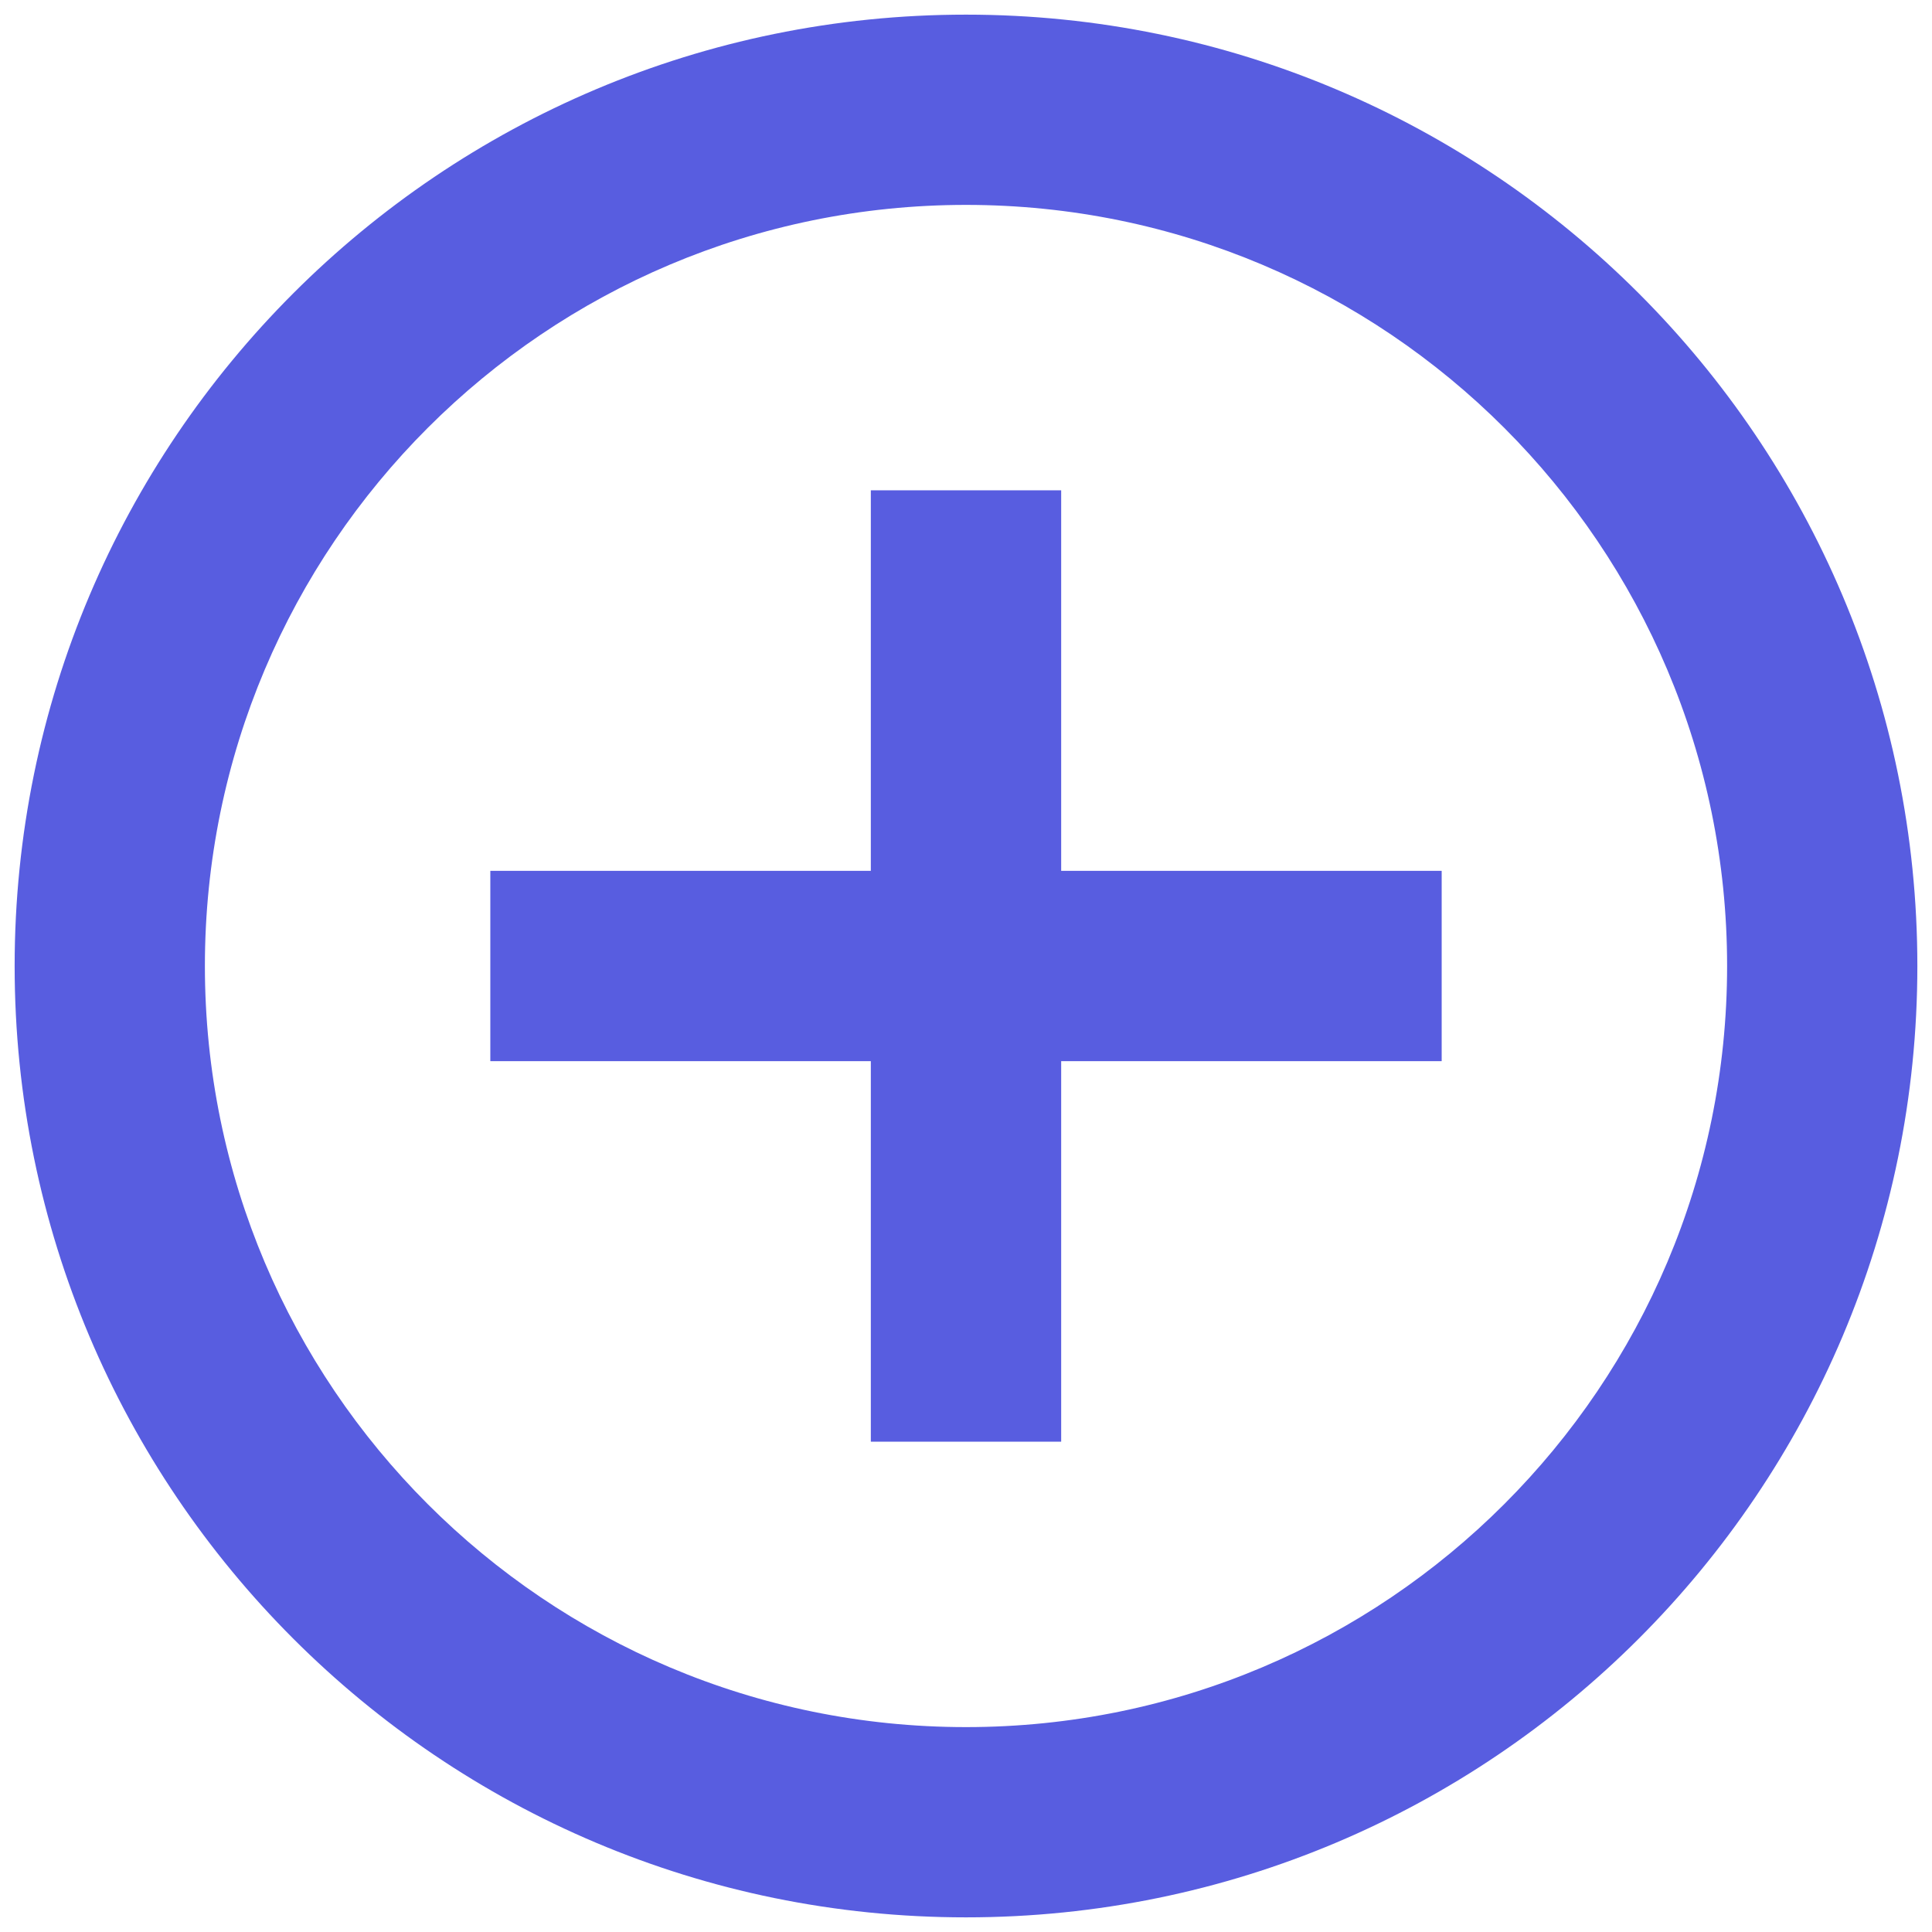
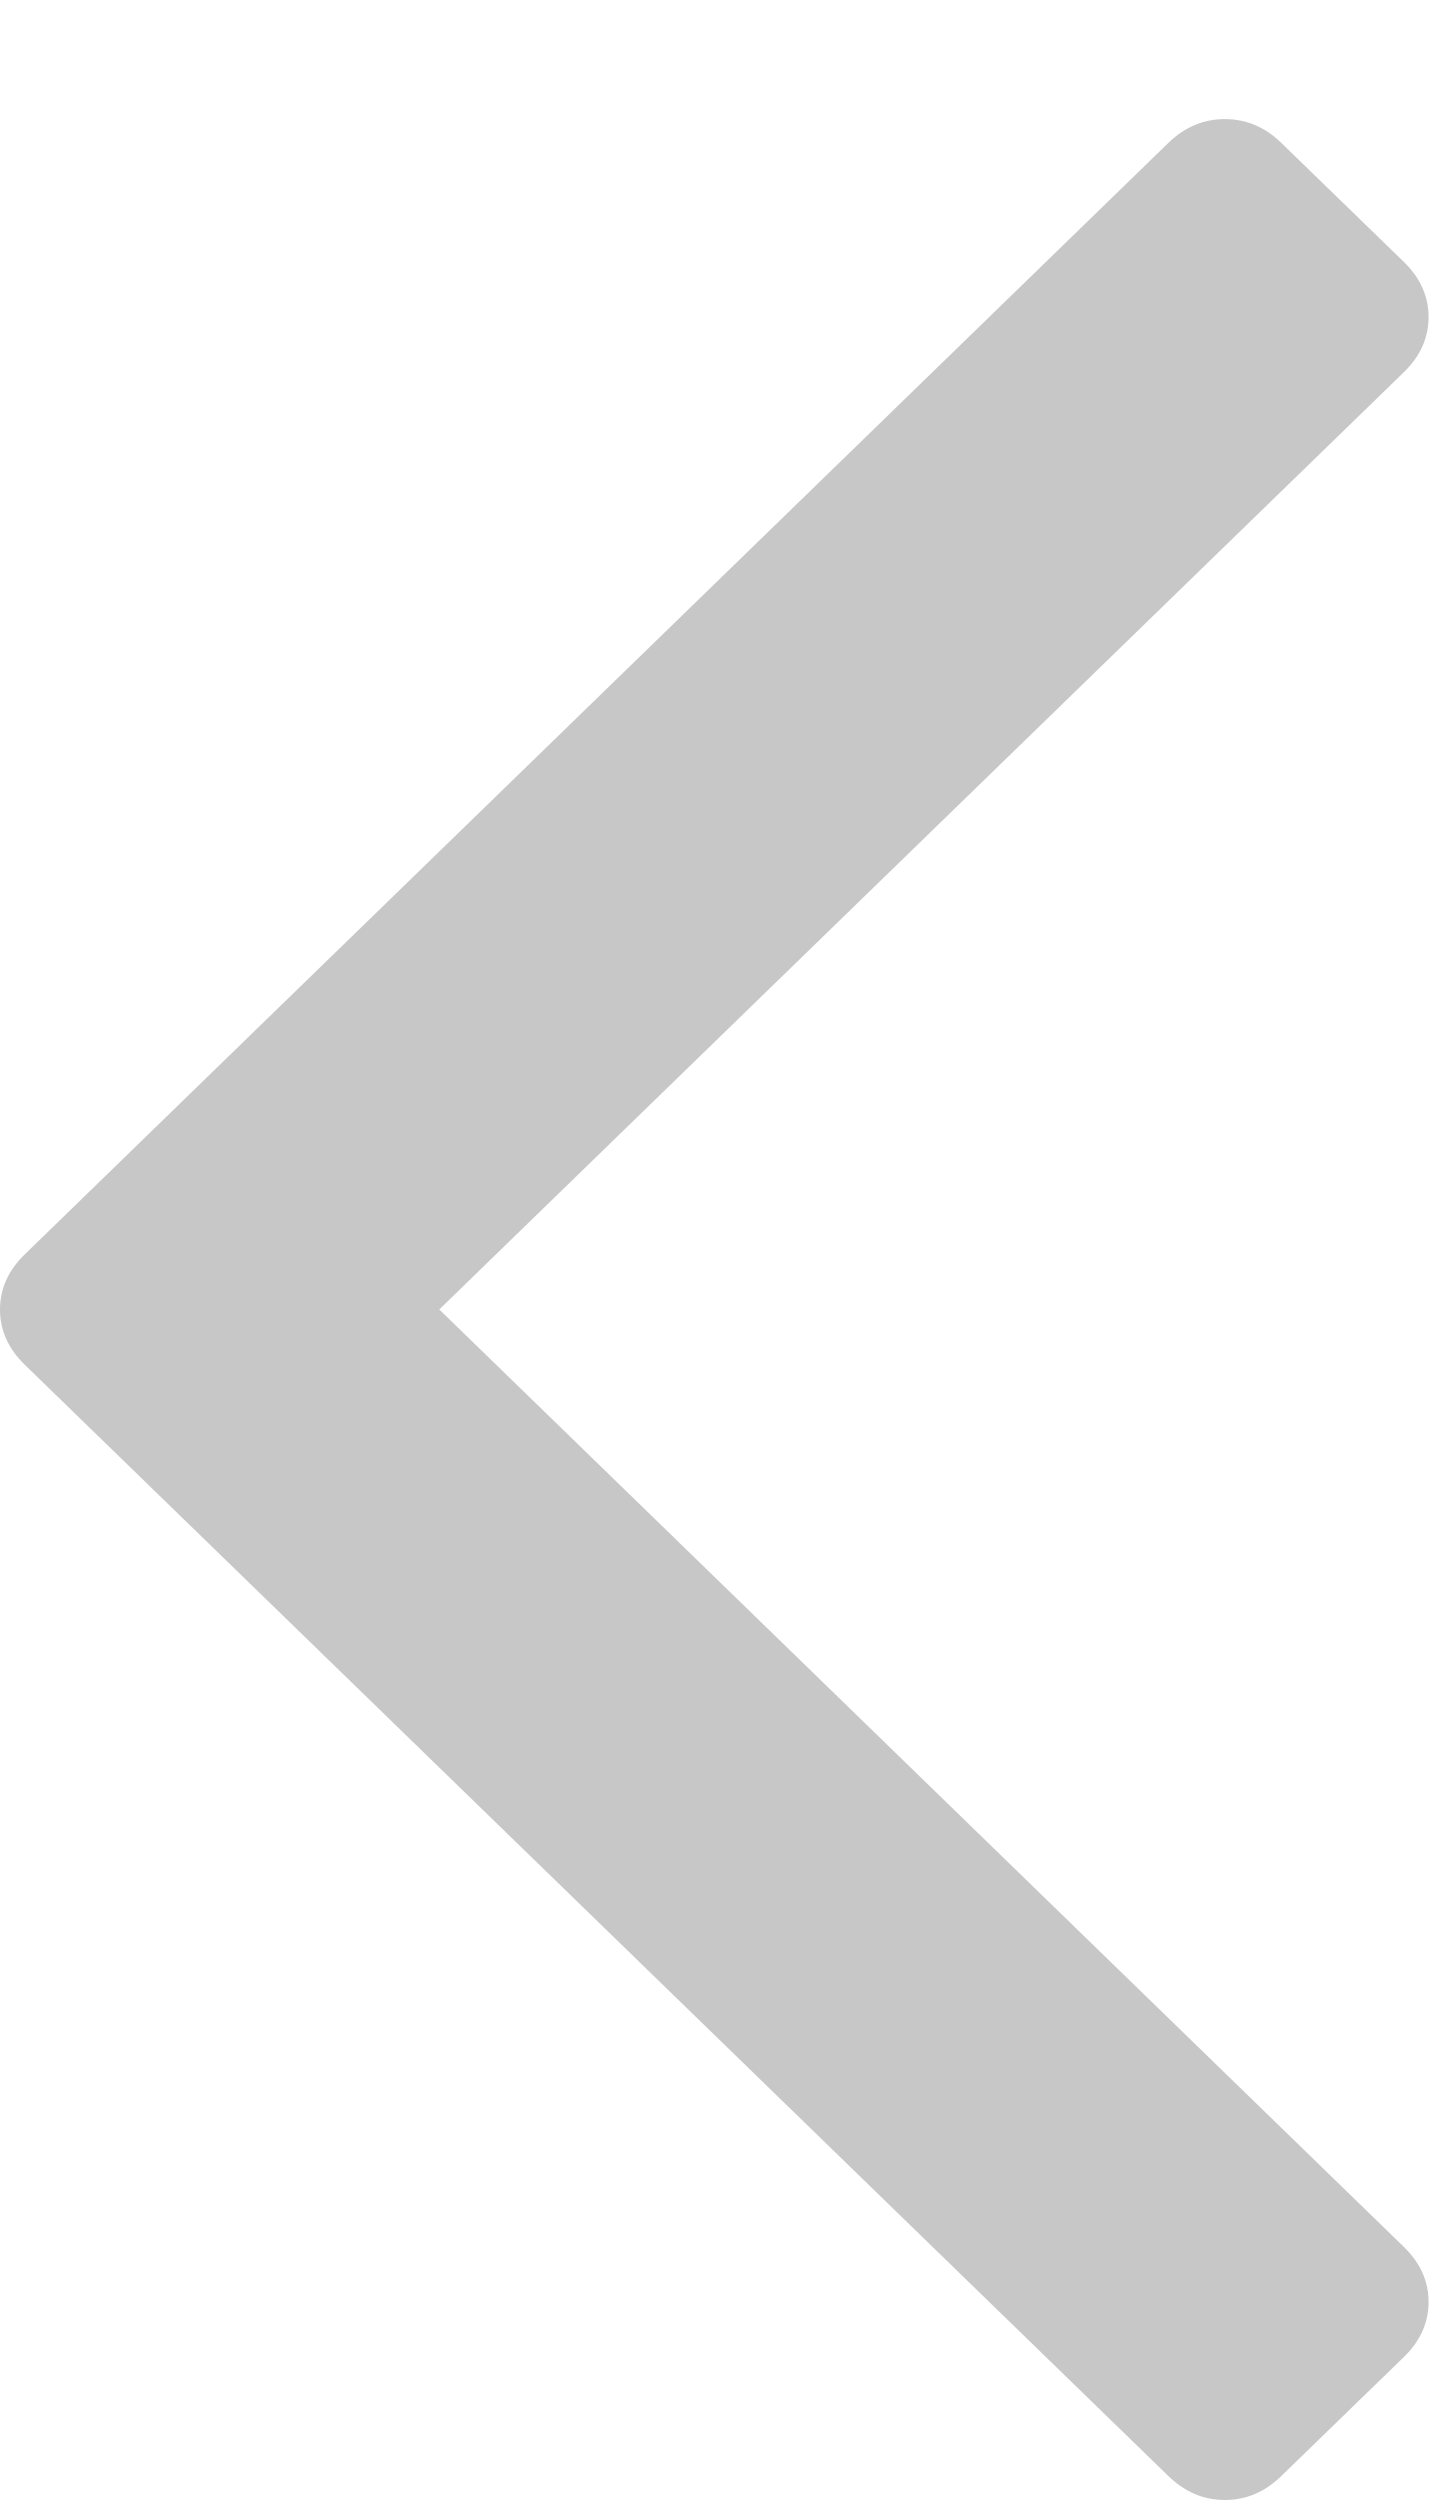
- <svg xmlns="http://www.w3.org/2000/svg" version="1.1" width="19px" height="19px">
-   <g transform="matrix(1 0 0 1 -867 -480 )">
-     <path d="M 4.822 8.564  L 8.564 8.564  L 8.564 4.822  L 10.436 4.822  L 10.436 8.564  L 14.178 8.564  L 14.178 10.436  L 10.436 10.436  L 10.436 14.178  L 8.564 14.178  L 8.564 10.436  L 4.822 10.436  L 4.822 8.564  Z M 18.856 9.5  C 18.856 14.667  14.667 18.856  9.5 18.856  C 4.333 18.856  0.144 14.667  0.144 9.5  C 0.144 4.333  4.333 0.144  9.5 0.144  C 14.667 0.144  18.856 4.333  18.856 9.5  Z M 9.5 16.985  C 13.634 16.985  16.985 13.634  16.985 9.5  C 16.985 5.366  13.634 2.015  9.5 2.015  C 5.366 2.015  2.015 5.366  2.015 9.5  C 2.015 13.634  5.366 16.985  9.5 16.985  Z " fill-rule="nonzero" fill="#585de0" stroke="none" transform="matrix(1 0 0 1 867 480 )" />
+ <svg xmlns="http://www.w3.org/2000/svg" version="1.1" width="8px" height="14px">
+   <g transform="matrix(1 0 0 1 -872 -433 )">
+     <path d="M 7.863 1.468  C 7.954 1.557  8 1.66  8 1.776  C 8 1.891  7.954 1.994  7.863 2.083  L 2.46 7.333  L 7.863 12.584  C 7.954 12.673  8 12.775  8 12.891  C 8 13.007  7.954 13.109  7.863 13.198  L 7.175 13.866  C 7.084 13.955  6.978 14  6.859 14  C 6.74 14  6.635 13.955  6.543 13.866  L 0.137 7.641  C 0.046 7.552  0 7.449  0 7.333  C 0 7.218  0.046 7.115  0.137 7.026  L 6.543 0.8  C 6.635 0.711  6.74 0.667  6.859 0.667  C 6.978 0.667  7.084 0.711  7.175 0.8  L 7.863 1.468  Z " fill-rule="nonzero" fill="#7c7b79" stroke="none" fill-opacity="0.42" transform="matrix(1 0 0 1 872 433 )" />
  </g>
</svg>
